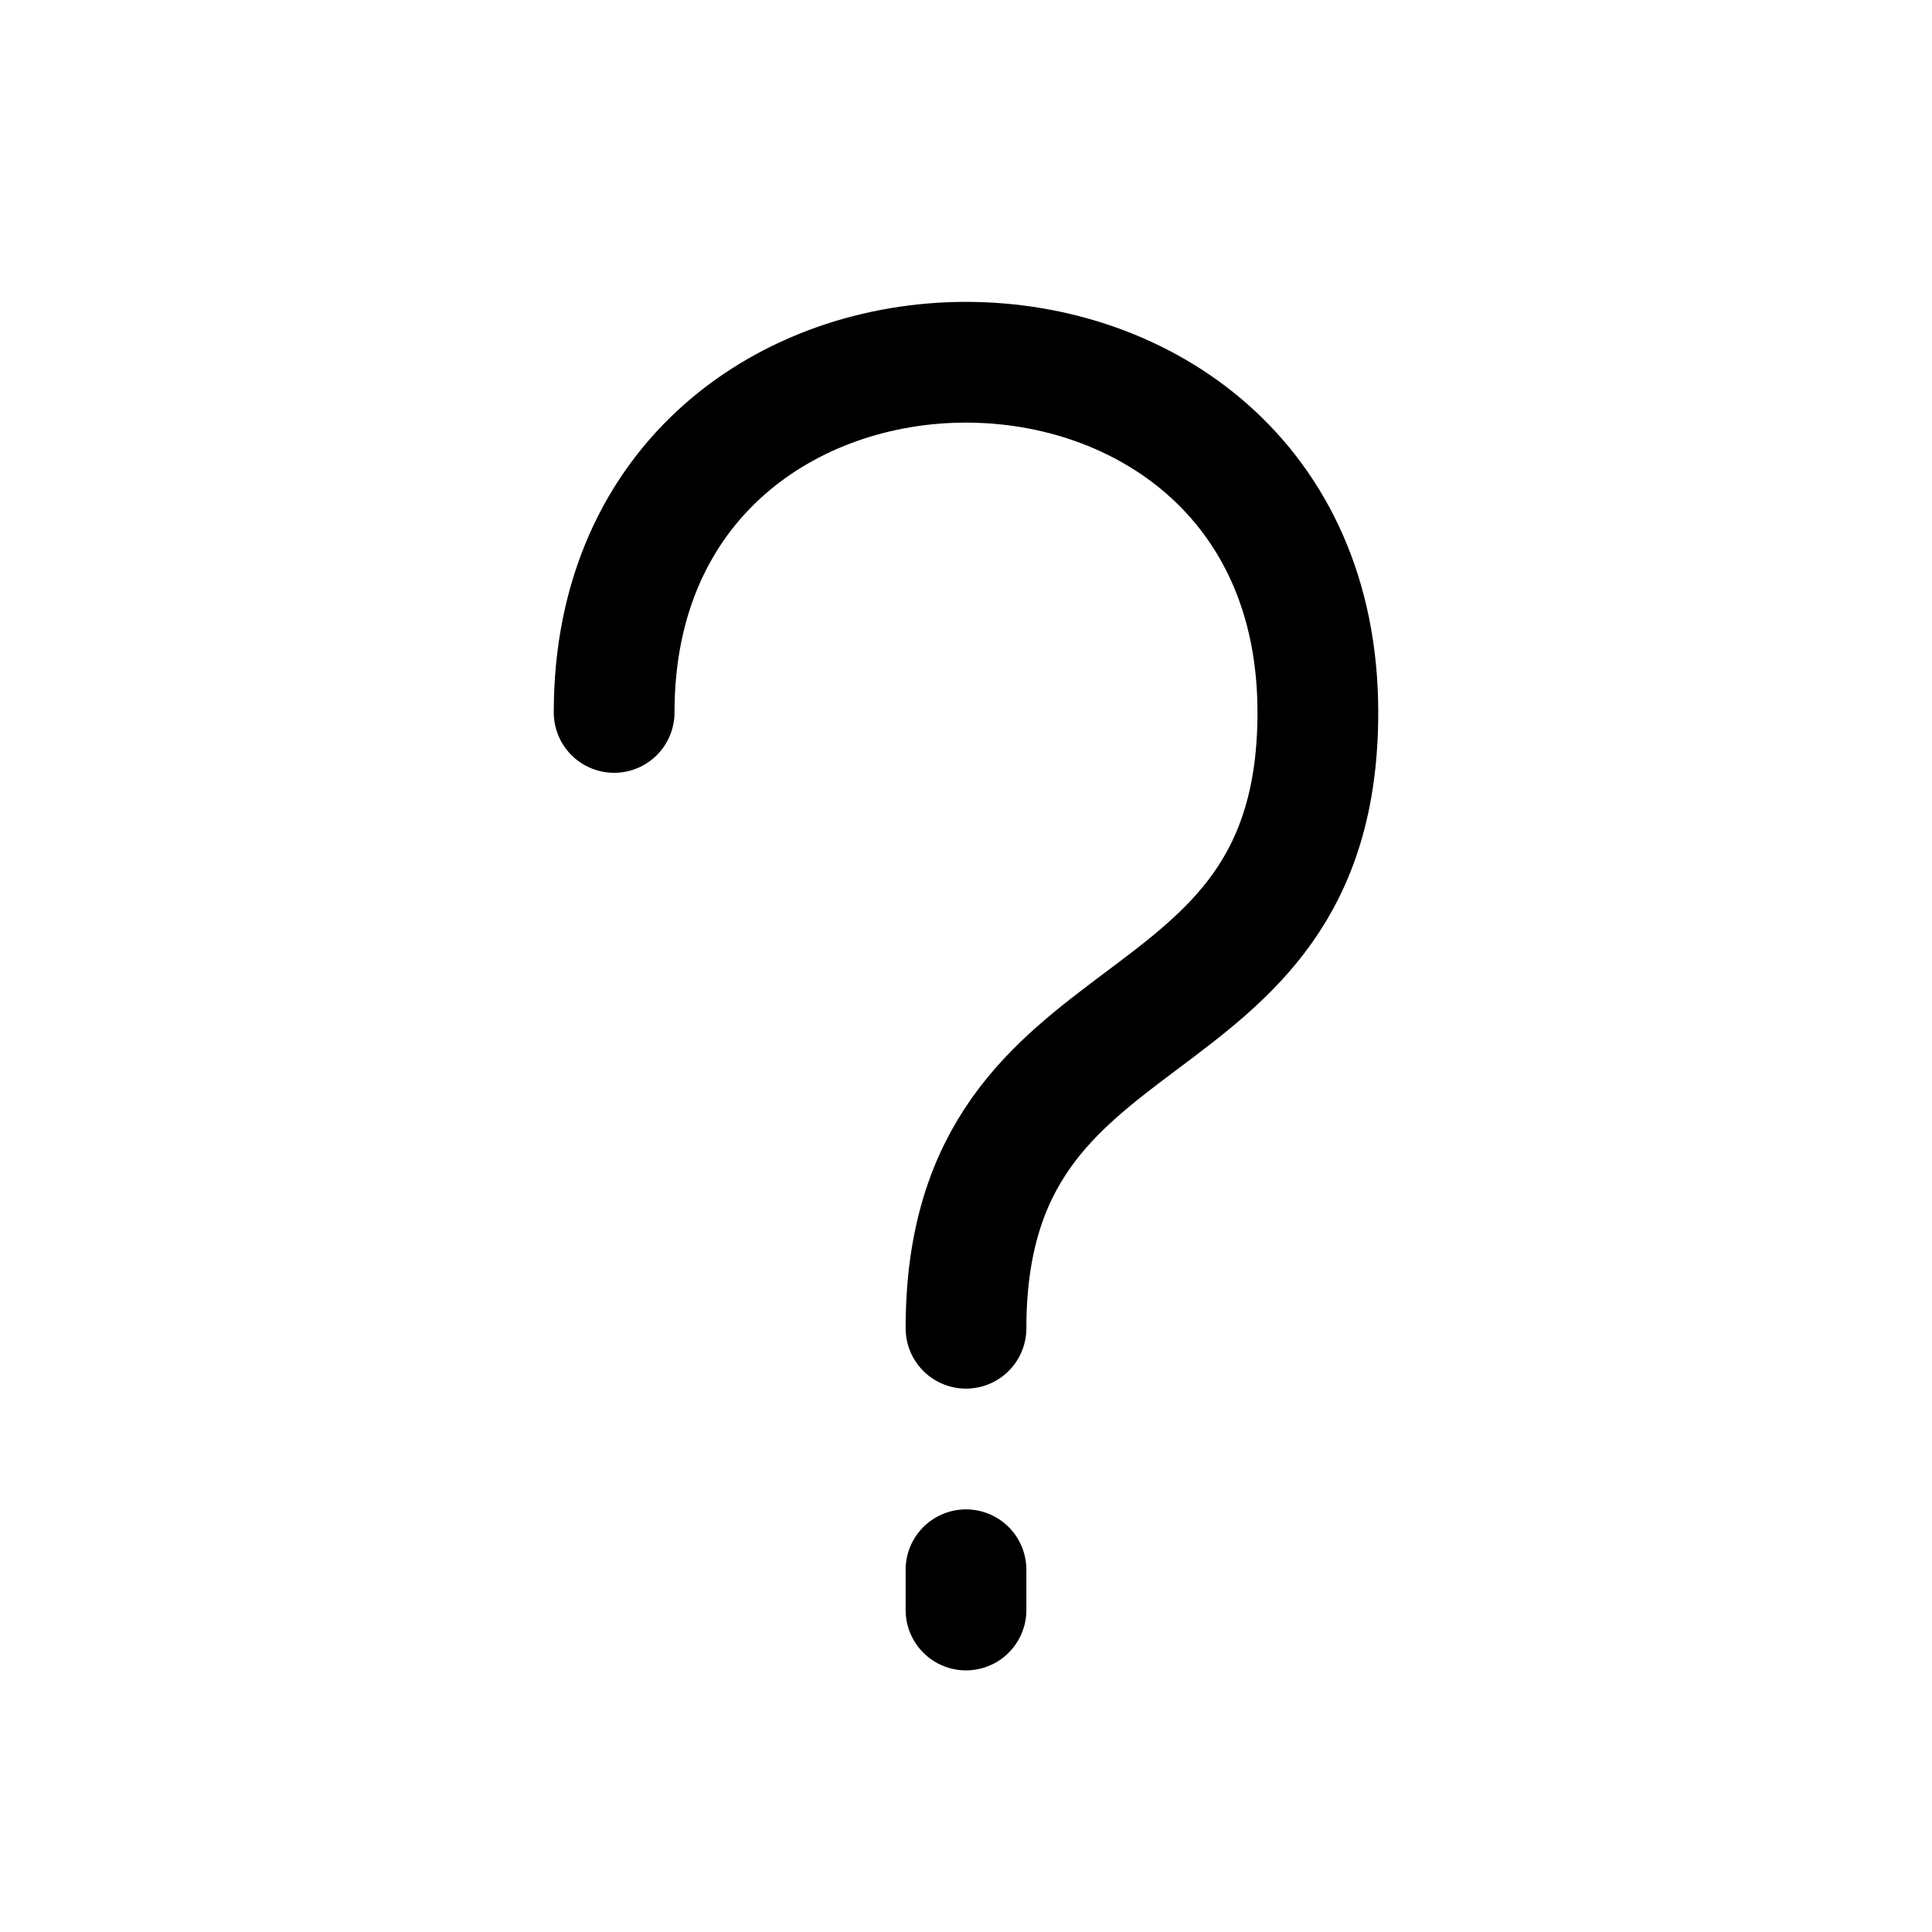
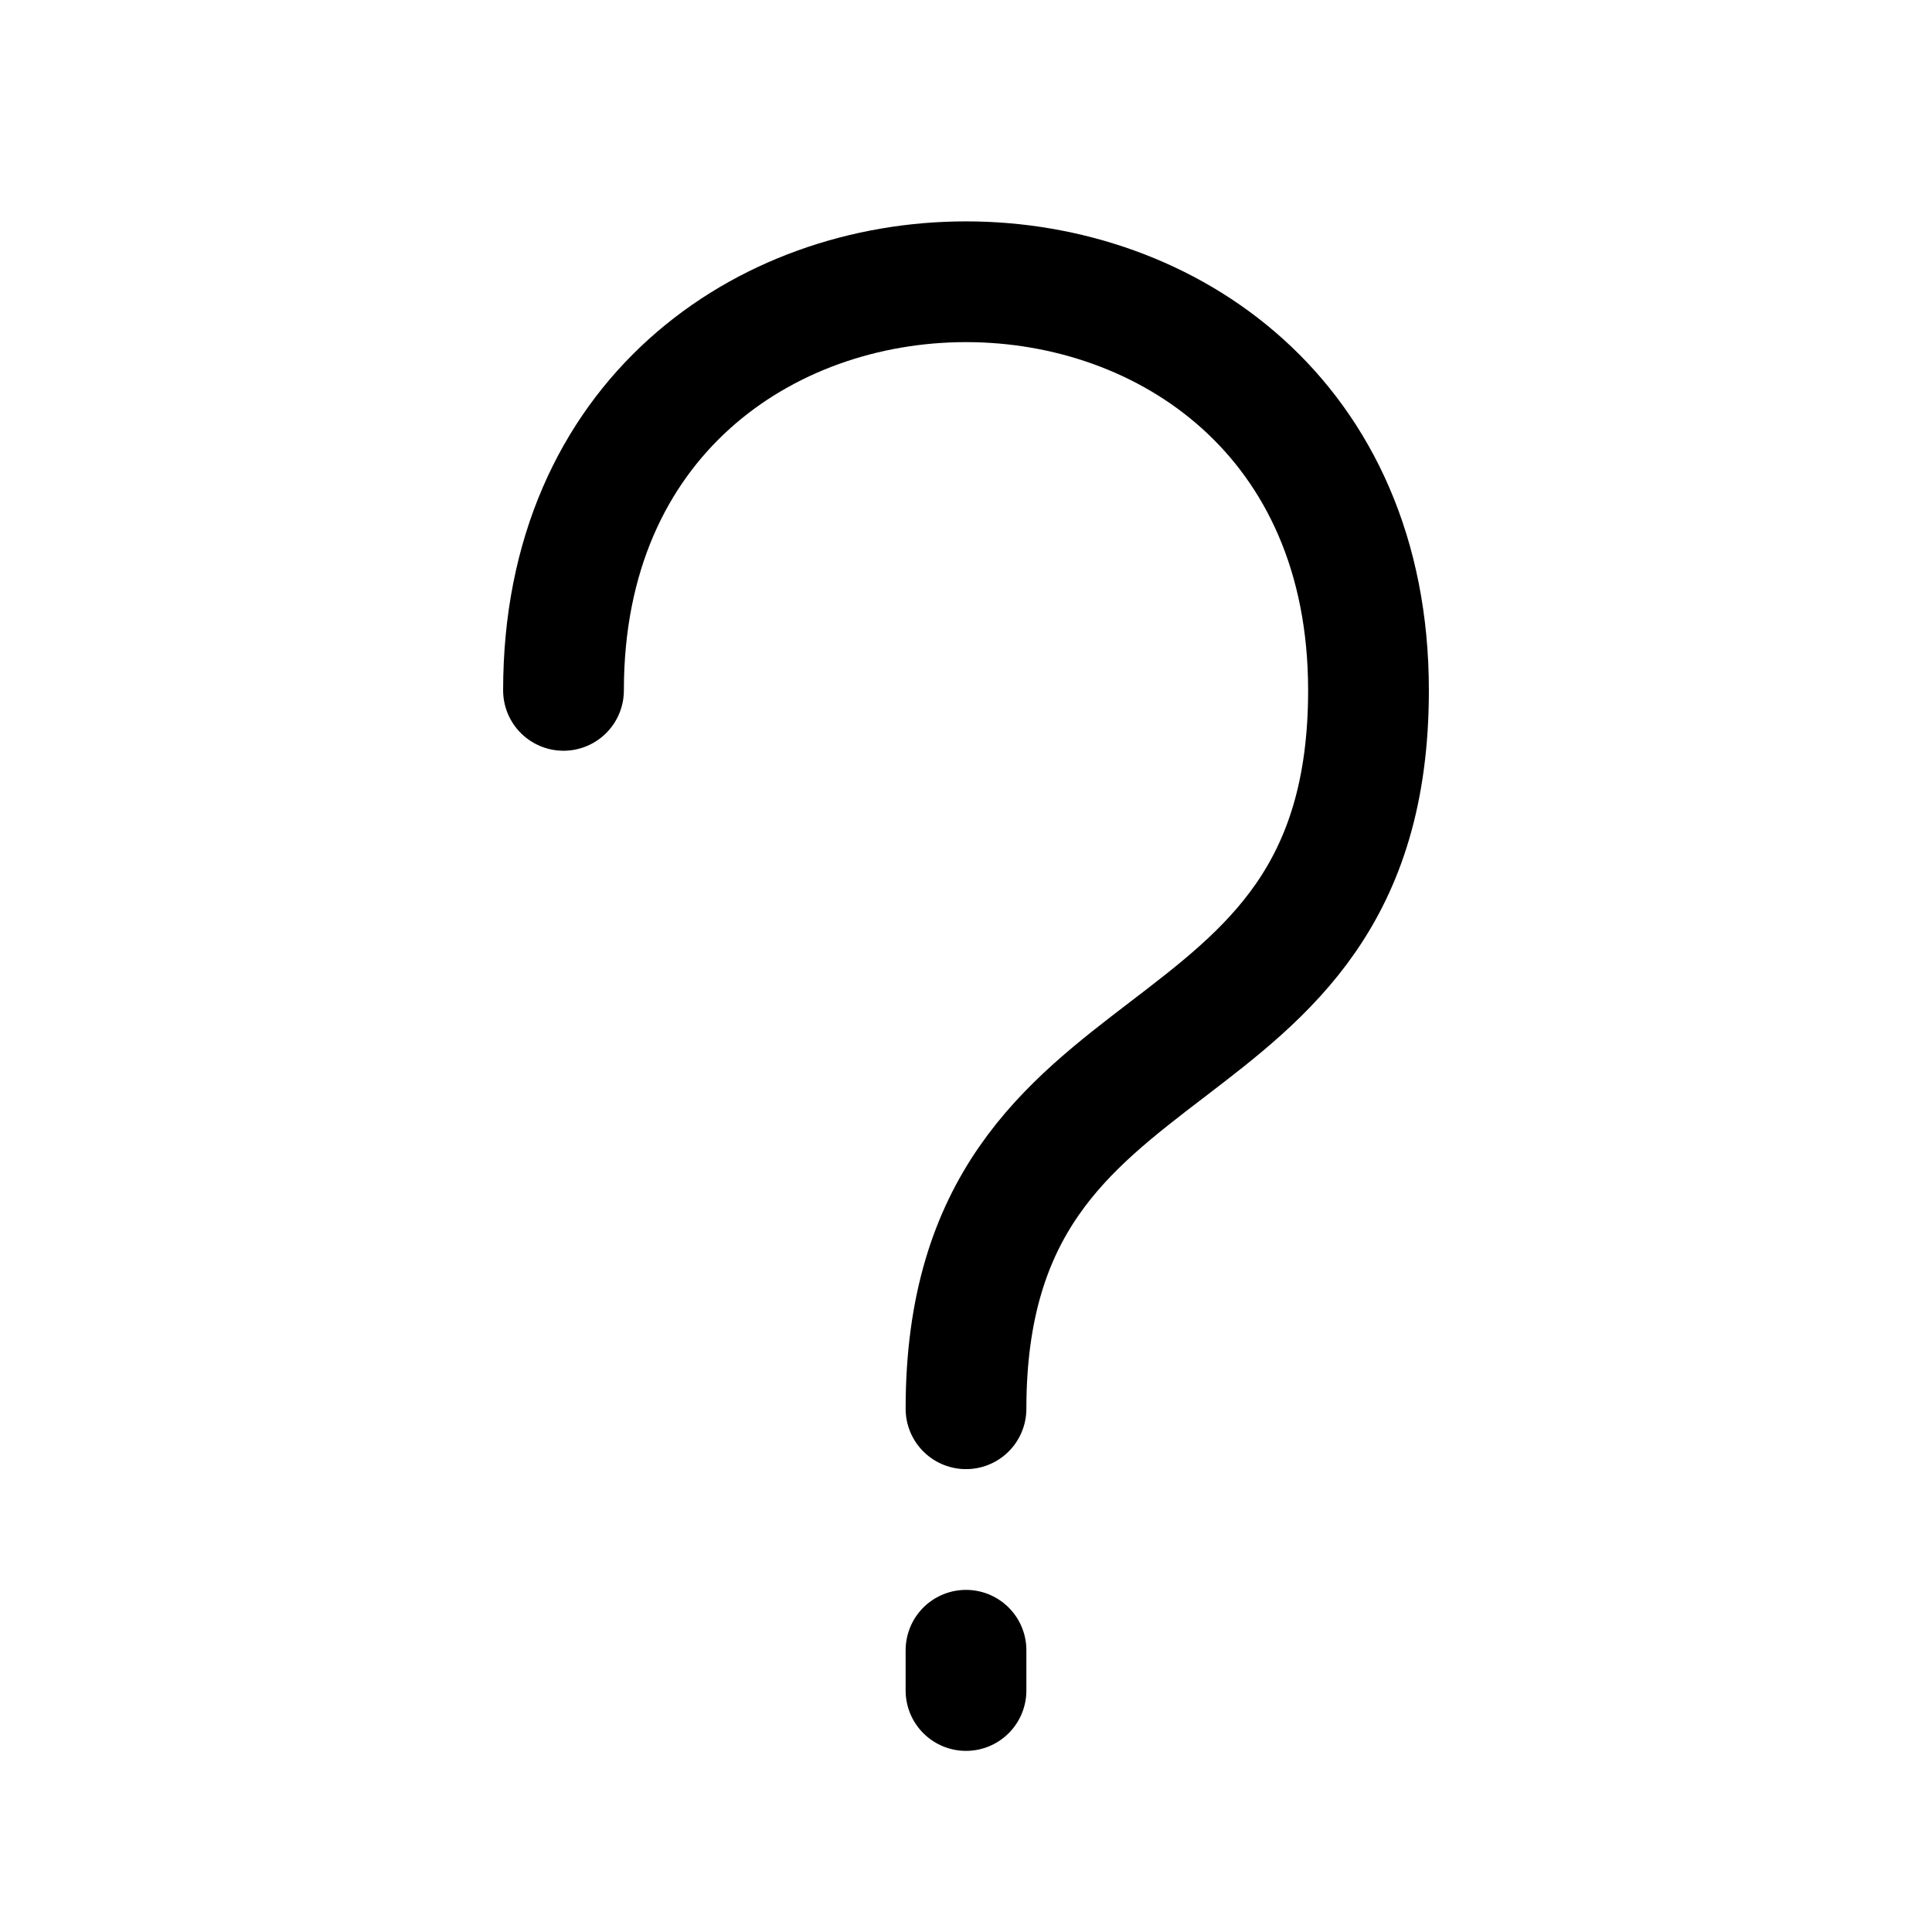
<svg xmlns="http://www.w3.org/2000/svg" width="24" height="24" fill="none" viewBox="0 0 24 24" stroke-width="1.5" stroke-linecap="round" stroke-linejoin="round" stroke="currentColor">
-   <path d="M12 16.5c0-4.371 4.371-3.278 4.371-7.65 0-5.8-8.742-5.8-8.742 0M12 20v-.5" />
+   <path d="M12 21v-.5m0-3c0-5.1 5-3.825 5-8.924 0-6.768-10-6.768-10 0" />
</svg>
